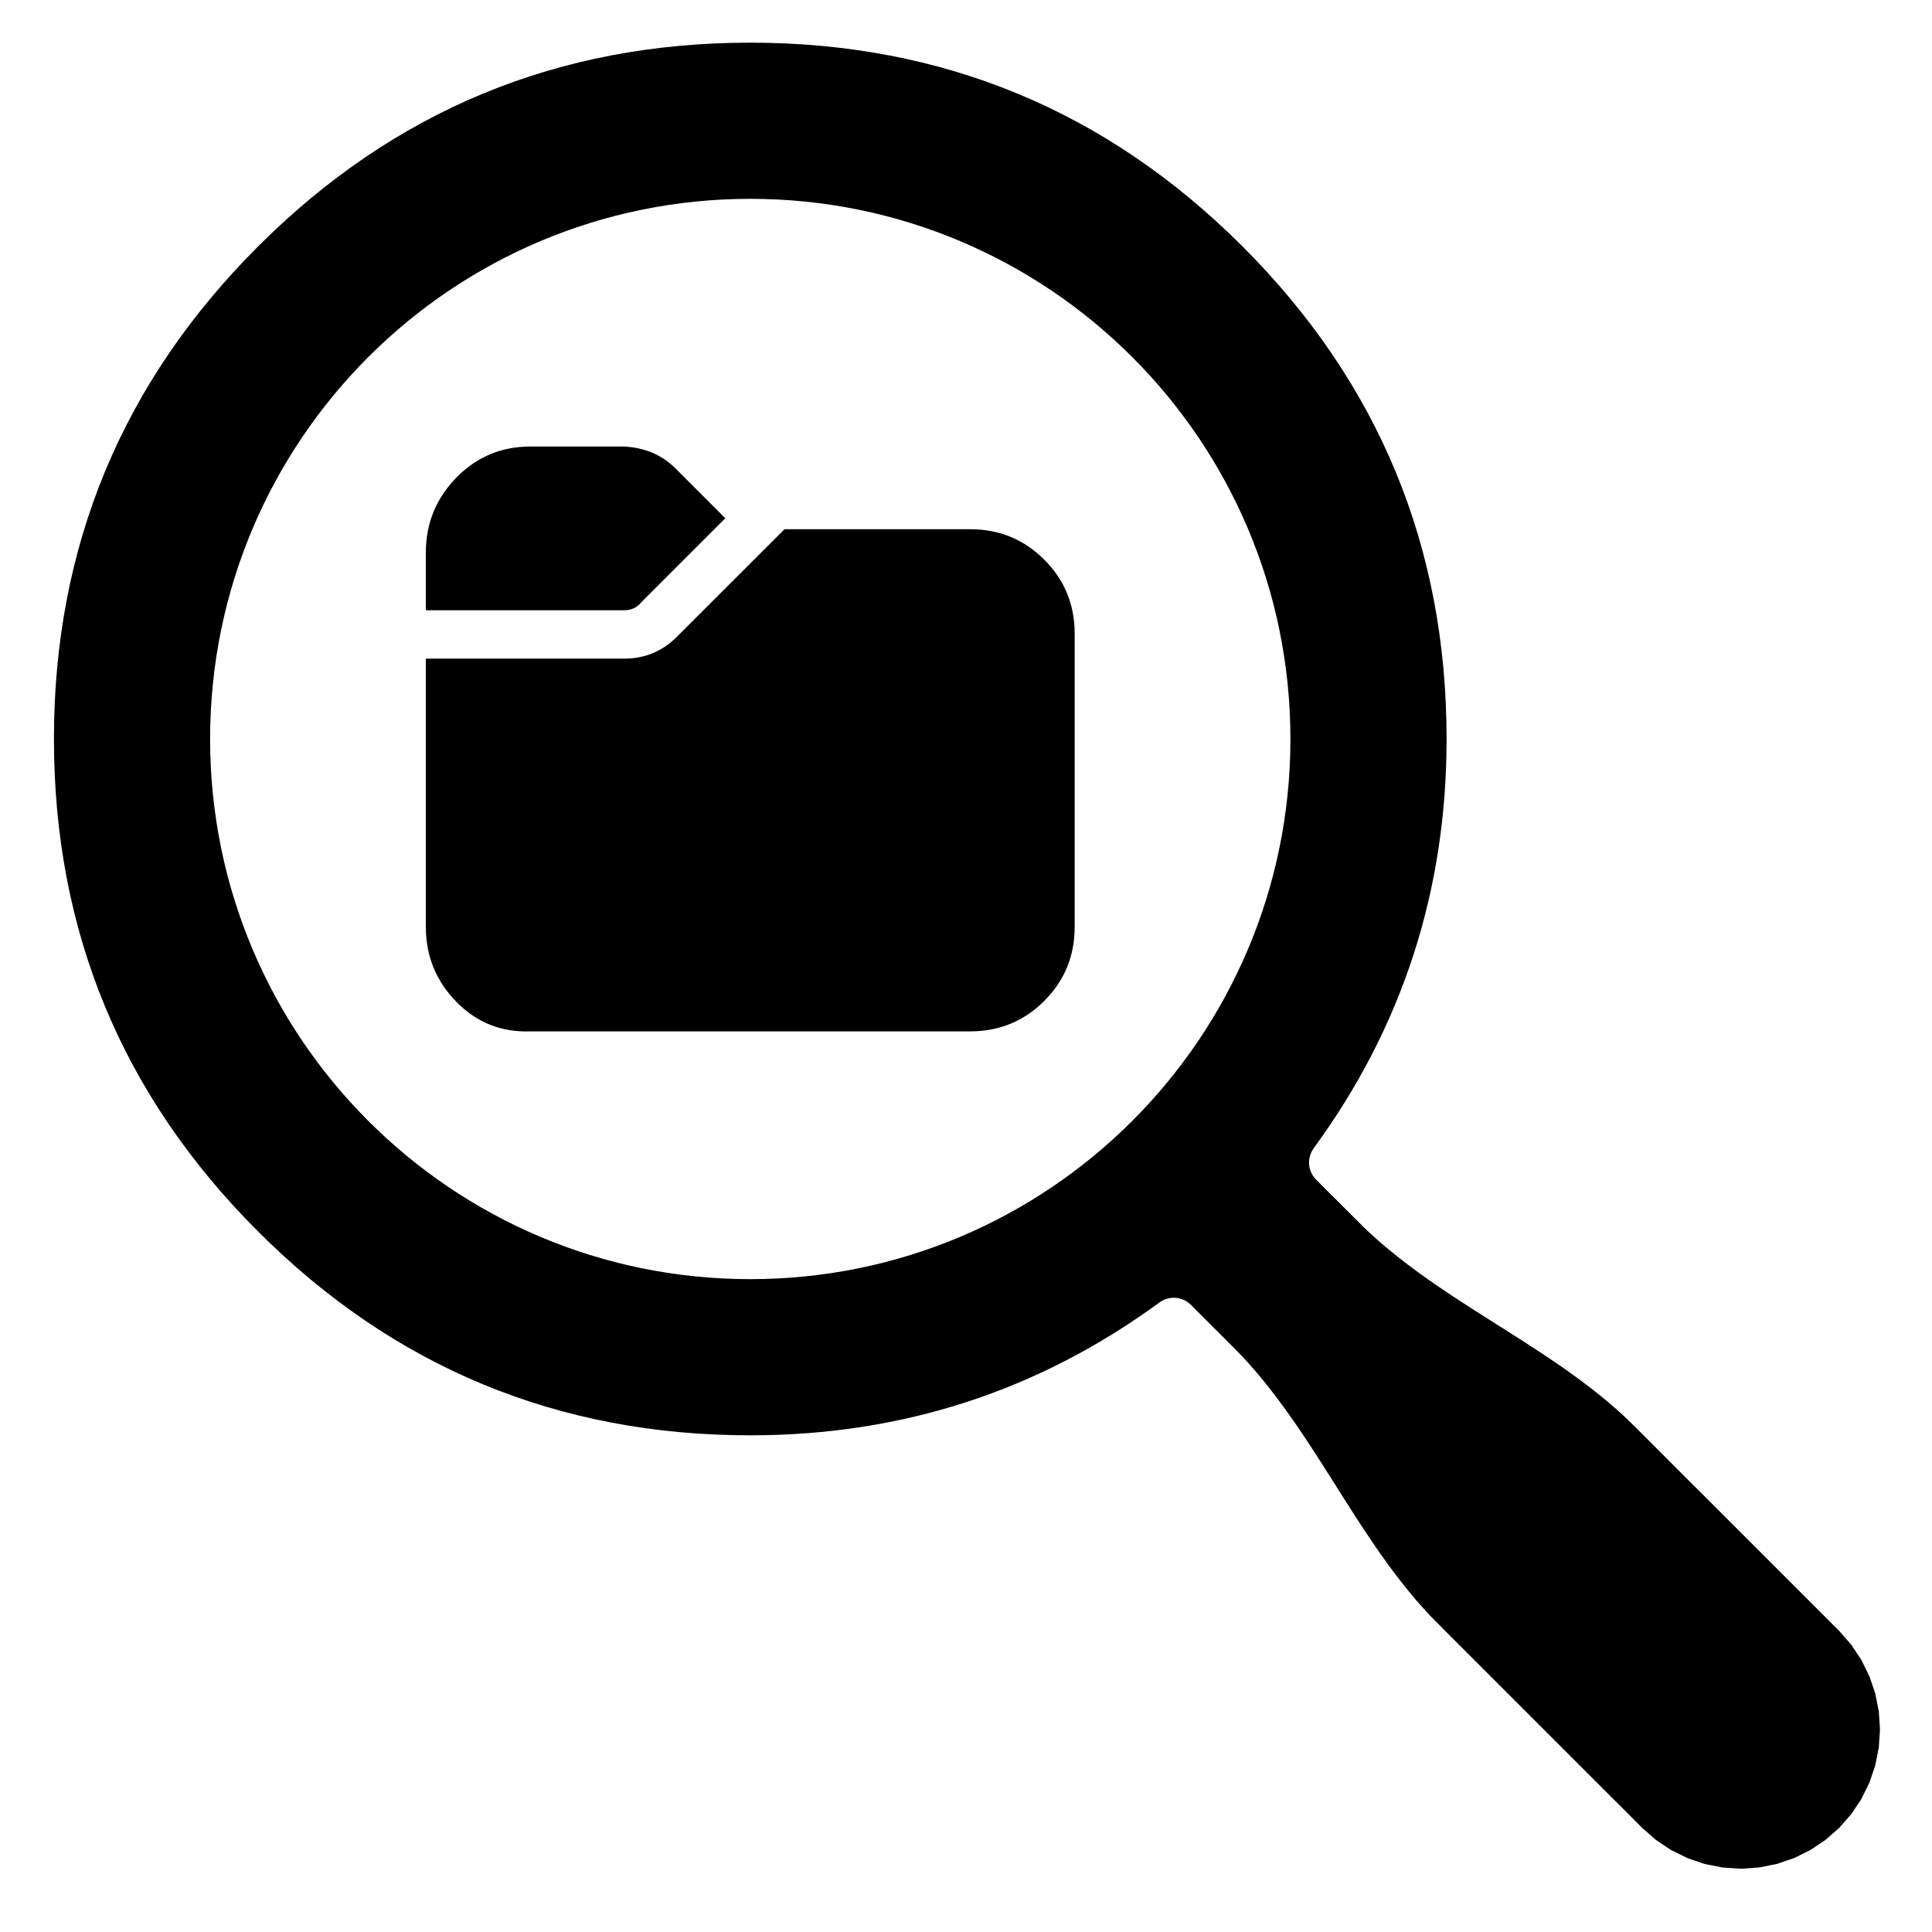
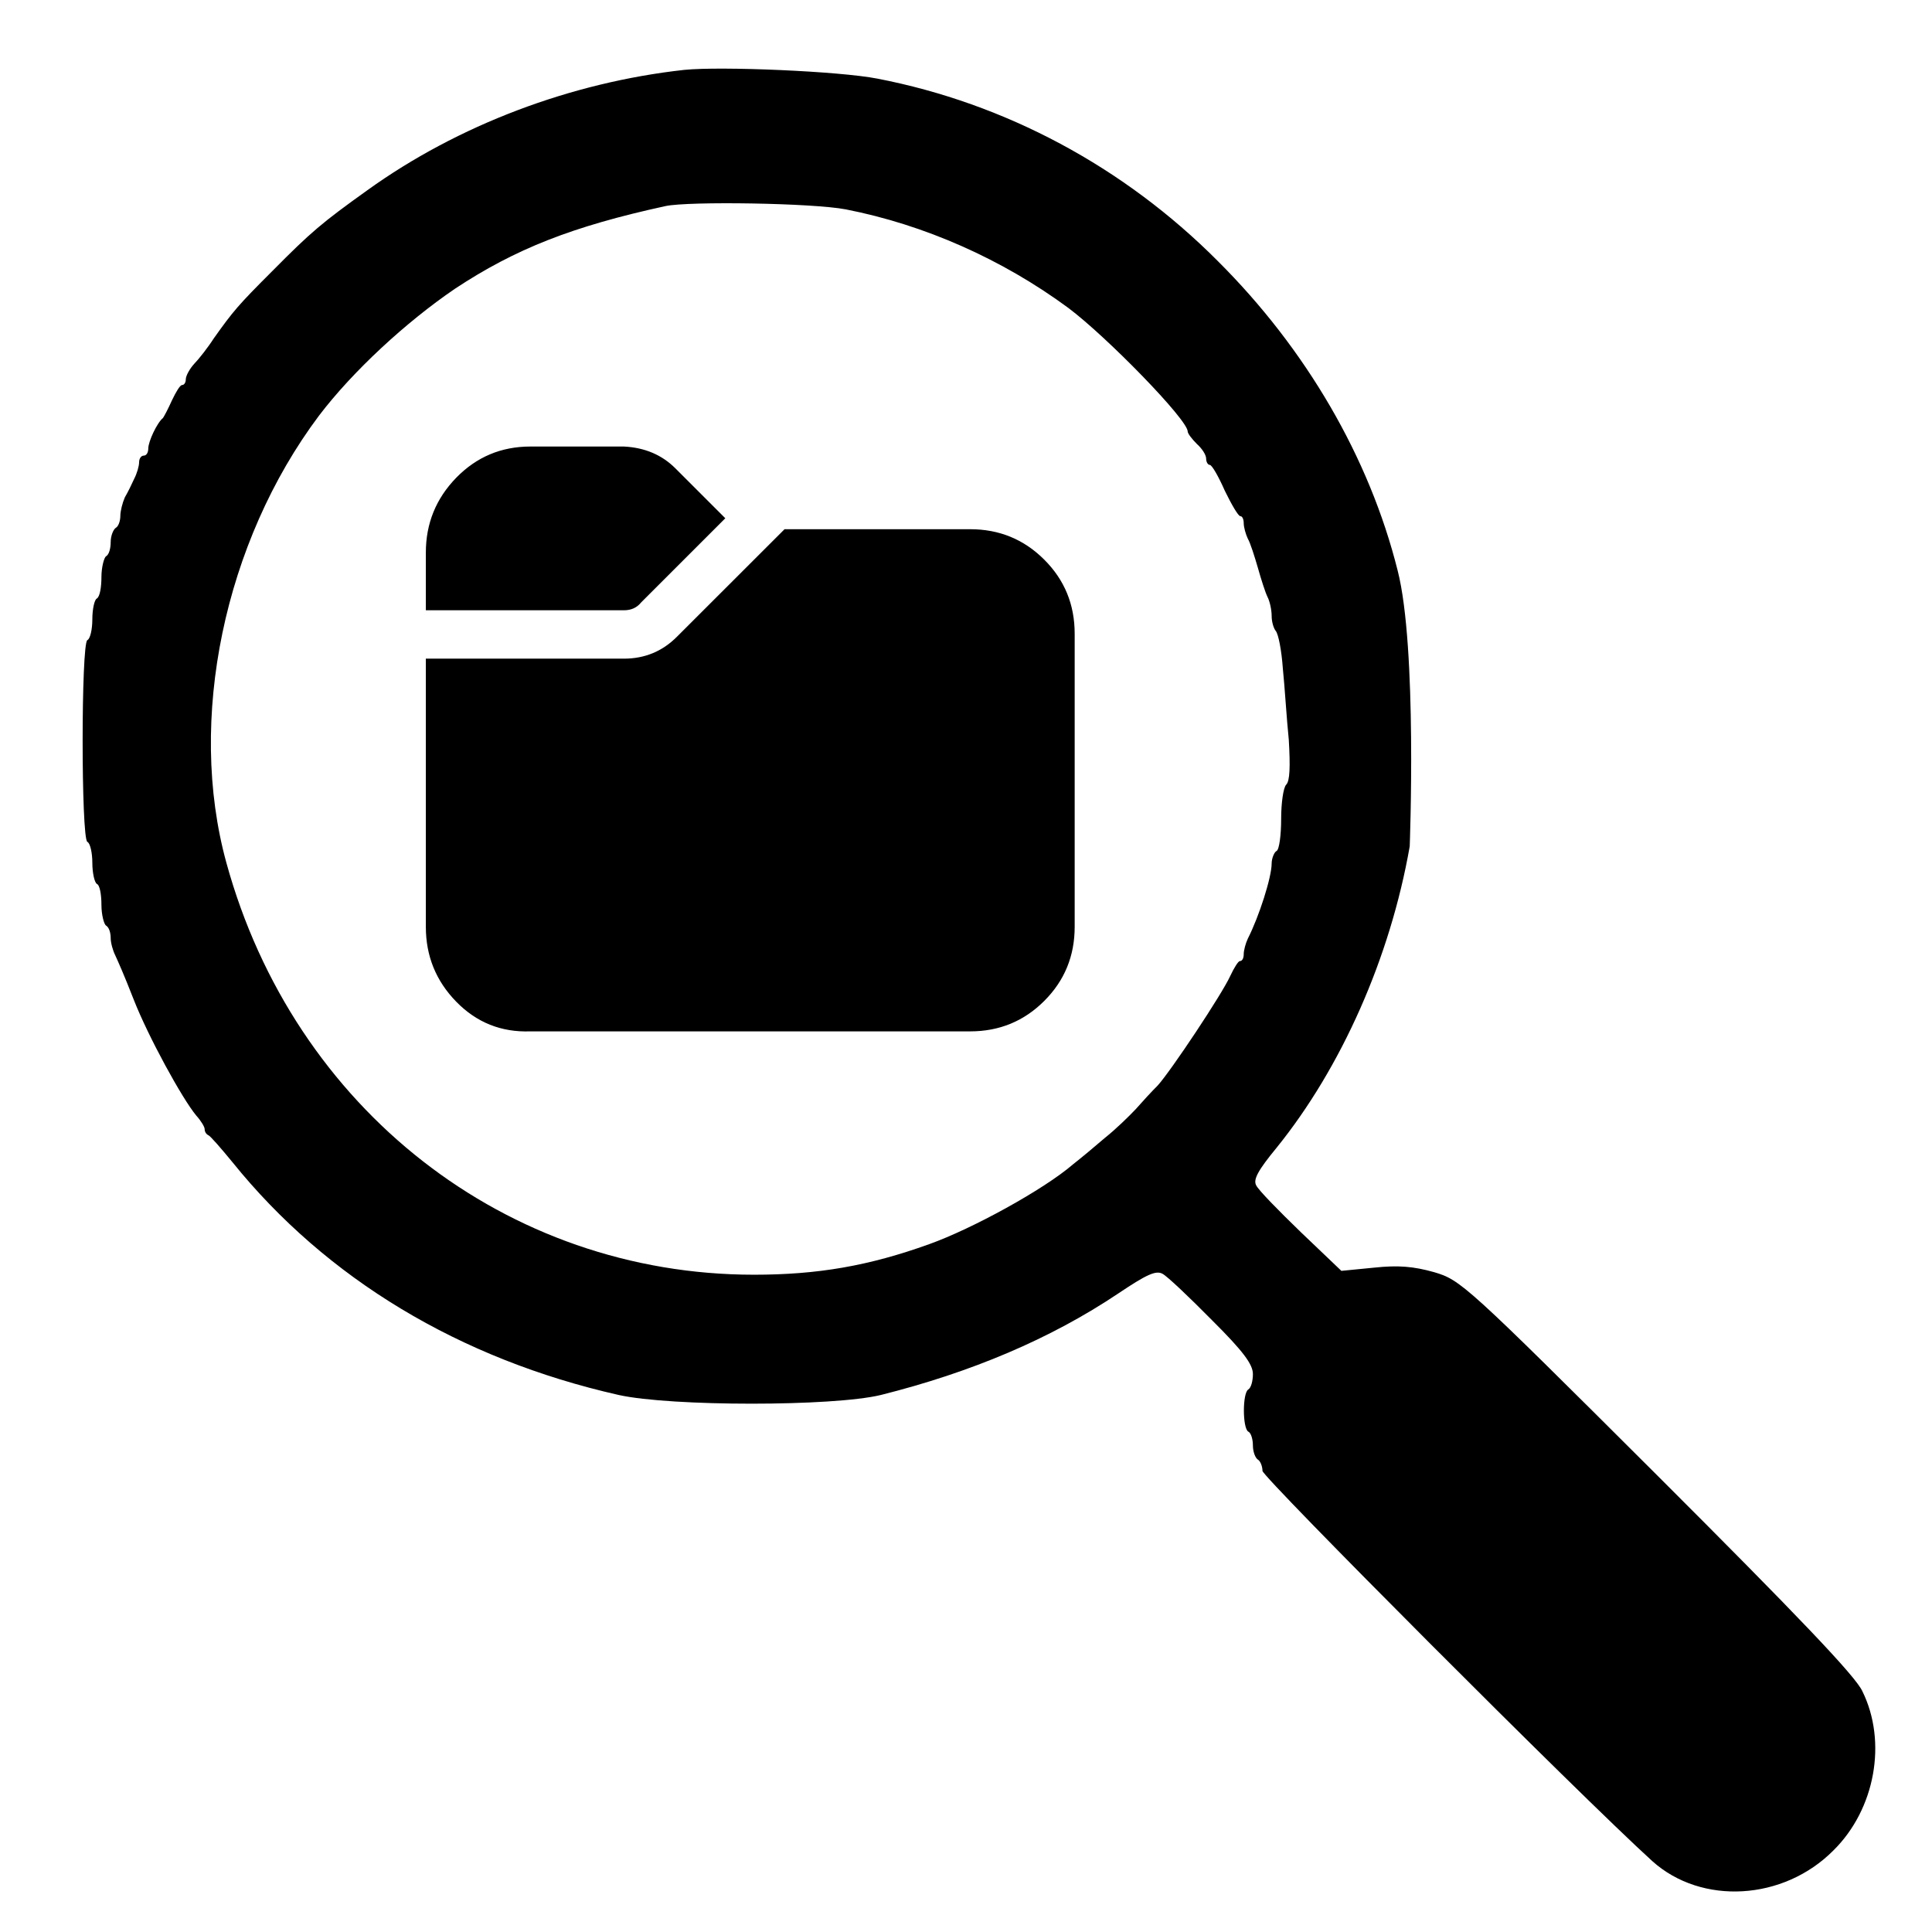
<svg xmlns="http://www.w3.org/2000/svg" width="24" height="24" viewBox="0 0 24 24">
-   <path d="M9.32 0.53 Q12.903 0.53 15.437 3.063 Q17.97 5.597 17.97 9.18 Q17.97 12.008 16.319 14.264 Q16.288 14.308 16.273 14.359 Q16.258 14.411 16.262 14.464 Q16.266 14.518 16.289 14.567 Q16.311 14.616 16.349 14.654 L16.86 15.164 L16.918 15.222 L16.977 15.28 L17.038 15.336 L17.099 15.391 L17.161 15.446 L17.224 15.499 L17.288 15.552 L17.353 15.604 L17.418 15.655 L17.484 15.706 L17.551 15.756 L17.618 15.806 L17.686 15.854 L17.754 15.903 L17.823 15.951 L17.892 15.998 L17.962 16.045 L18.032 16.092 L18.102 16.138 L18.173 16.184 L18.244 16.23 L18.315 16.276 L18.386 16.321 L18.457 16.366 L18.529 16.412 L18.6 16.457 L18.672 16.502 L18.743 16.547 L18.814 16.593 L18.886 16.638 L18.957 16.684 L19.027 16.73 L19.098 16.776 L19.168 16.822 L19.238 16.869 L19.308 16.916 L19.377 16.963 L19.446 17.011 L19.514 17.06 L19.582 17.109 L19.649 17.158 L19.715 17.208 L19.781 17.259 L19.847 17.311 L19.911 17.363 L19.975 17.416 L20.038 17.47 L20.1 17.524 L20.161 17.58 L20.221 17.636 L20.28 17.694 L20.339 17.752 L21.038 18.452 L21.097 18.51 L21.389 18.802 L21.447 18.86 L22.847 20.26 L22.996 20.43 L23.122 20.619 L23.222 20.822 L23.295 21.036 L23.339 21.258 L23.354 21.484 L23.339 21.709 L23.295 21.931 L23.222 22.146 L23.122 22.349 L22.996 22.537 L22.847 22.707 L22.677 22.856 L22.489 22.982 L22.286 23.082 L22.071 23.155 L21.849 23.199 L21.624 23.214 L21.398 23.199 L21.176 23.155 L20.962 23.082 L20.759 22.982 L20.57 22.856 L20.4 22.707 L20.109 22.415 L20.05 22.357 L19.7 22.007 L19.642 21.949 L17.95 20.257 L17.892 20.198 L17.834 20.14 L17.776 20.081 L17.72 20.021 L17.664 19.959 L17.609 19.898 L17.556 19.835 L17.503 19.771 L17.45 19.706 L17.399 19.641 L17.348 19.575 L17.298 19.509 L17.248 19.442 L17.2 19.374 L17.151 19.306 L17.103 19.237 L17.056 19.168 L17.009 19.098 L16.962 19.028 L16.916 18.958 L16.869 18.887 L16.824 18.817 L16.778 18.746 L16.733 18.674 L16.687 18.603 L16.642 18.532 L16.597 18.46 L16.552 18.389 L16.506 18.317 L16.461 18.246 L16.416 18.175 L16.37 18.104 L16.324 18.033 L16.278 17.962 L16.232 17.892 L16.185 17.822 L16.138 17.752 L16.091 17.683 L16.043 17.614 L15.994 17.546 L15.946 17.478 L15.896 17.411 L15.846 17.344 L15.795 17.278 L15.744 17.213 L15.692 17.148 L15.639 17.084 L15.585 17.021 L15.531 16.959 L15.476 16.898 L15.419 16.837 L15.362 16.778 L15.304 16.719 L14.837 16.253 L14.794 16.209 Q14.756 16.171 14.707 16.149 Q14.658 16.126 14.604 16.122 Q14.551 16.118 14.499 16.133 Q14.448 16.148 14.404 16.179 Q12.148 17.83 9.32 17.83 Q5.737 17.83 3.204 15.296 Q0.67 12.763 0.67 9.18 Q0.67 5.597 3.204 3.063 Q5.737 0.53 9.32 0.53 Z        M9.32 2.47 C5.614 2.47 2.61 5.474 2.61 9.18 C2.61 12.886 5.614 15.89 9.32 15.89 C13.026 15.89 16.03 12.886 16.03 9.18 C16.03 5.474 13.026 2.47 9.32 2.47 Z        M5.29 8.182 H7.751 C8.009 8.182 8.229 8.091 8.409 7.91 L9.746 6.574 H12.052 Q12.594 6.574 12.972 6.952 Q13.35 7.329 13.35 7.872 V11.514 C13.35 11.876 13.224 12.182 12.972 12.434 Q12.594 12.812 12.052 12.812 H6.588 C6.227 12.825 5.92 12.702 5.668 12.444 Q5.29 12.057 5.29 11.514 Z        M5.29 7.581 V6.864 C5.29 6.503 5.416 6.193 5.668 5.934 Q6.046 5.547 6.588 5.547 H7.751 C8.009 5.56 8.222 5.65 8.39 5.818 L9.01 6.438 L7.964 7.484 Q7.886 7.581 7.751 7.581 Z" />
+   <path d="M8.5 0.868 C8.961 0.822 10.425 0.884 10.901 0.977 C12.487 1.284 13.961 2.071 15.128 3.243 C16.222 4.333 17.01 5.681 17.362 7.087 C17.607 8.041 17.512 10.514 17.512 10.514 C17.269 11.899 16.663 13.262 15.858 14.258 C15.632 14.533 15.564 14.652 15.605 14.725 C15.632 14.783 15.88 15.036 16.159 15.306 L16.663 15.787 L17.071 15.747 C17.373 15.715 17.56 15.732 17.814 15.803 C18.145 15.901 18.197 15.944 20.583 18.324 C22.316 20.055 23.051 20.822 23.135 21.009 C23.445 21.637 23.295 22.473 22.777 22.985 C22.155 23.613 21.137 23.669 20.526 23.12 C19.618 22.296 15.683 18.349 15.683 18.272 C15.683 18.216 15.656 18.148 15.626 18.132 C15.593 18.11 15.564 18.034 15.564 17.955 C15.564 17.883 15.542 17.799 15.506 17.784 C15.434 17.737 15.434 17.307 15.506 17.261 C15.542 17.24 15.564 17.153 15.564 17.069 C15.564 16.949 15.445 16.787 15.055 16.399 C14.775 16.115 14.501 15.855 14.442 15.824 C14.361 15.778 14.246 15.83 13.893 16.067 C13.048 16.633 12.063 17.048 10.942 17.329 C10.347 17.473 8.339 17.473 7.686 17.329 C5.712 16.883 4.056 15.886 2.89 14.44 C2.745 14.263 2.609 14.107 2.588 14.102 C2.558 14.087 2.542 14.056 2.542 14.024 C2.542 13.999 2.495 13.92 2.438 13.858 C2.262 13.646 1.842 12.879 1.661 12.417 C1.535 12.095 1.474 11.961 1.432 11.868 C1.402 11.809 1.375 11.712 1.375 11.654 C1.375 11.586 1.355 11.521 1.318 11.498 C1.292 11.483 1.26 11.364 1.26 11.24 C1.26 11.115 1.241 10.996 1.203 10.98 C1.173 10.96 1.147 10.841 1.147 10.717 C1.147 10.597 1.121 10.473 1.085 10.458 C1.007 10.41 1.007 7.998 1.085 7.952 C1.121 7.936 1.147 7.818 1.147 7.693 C1.147 7.568 1.173 7.449 1.203 7.435 C1.241 7.412 1.26 7.293 1.26 7.168 C1.26 7.049 1.292 6.926 1.318 6.91 C1.355 6.889 1.375 6.811 1.375 6.734 C1.375 6.656 1.407 6.579 1.438 6.557 C1.469 6.542 1.495 6.475 1.495 6.407 C1.495 6.349 1.521 6.246 1.551 6.178 C1.587 6.117 1.638 6.013 1.666 5.95 C1.701 5.883 1.728 5.79 1.728 5.743 C1.728 5.696 1.754 5.66 1.785 5.66 C1.821 5.66 1.842 5.619 1.842 5.571 C1.842 5.484 1.952 5.25 2.024 5.193 C2.039 5.173 2.091 5.074 2.137 4.971 C2.185 4.871 2.236 4.783 2.262 4.783 C2.288 4.783 2.308 4.752 2.308 4.712 C2.308 4.669 2.356 4.581 2.413 4.519 C2.469 4.462 2.583 4.317 2.656 4.203 C2.896 3.866 2.957 3.792 3.382 3.368 C3.864 2.881 3.999 2.767 4.565 2.362 C5.689 1.554 7.09 1.024 8.5 0.868 Z        M10.507 2.601 C10.098 2.522 8.557 2.498 8.267 2.56 C7.106 2.813 6.4 3.093 5.653 3.586 C5.042 4.002 4.382 4.612 3.963 5.163 C2.785 6.734 2.324 8.943 2.812 10.717 C3.652 13.776 6.29 15.835 9.367 15.835 C10.156 15.835 10.793 15.726 11.544 15.455 C12.079 15.264 12.966 14.777 13.328 14.465 C13.426 14.388 13.608 14.237 13.728 14.133 C13.858 14.03 14.024 13.868 14.107 13.78 C14.189 13.687 14.307 13.558 14.381 13.485 C14.546 13.303 15.18 12.35 15.283 12.123 C15.329 12.024 15.382 11.939 15.402 11.939 C15.434 11.939 15.45 11.899 15.45 11.852 C15.45 11.805 15.474 11.717 15.501 11.66 C15.641 11.385 15.797 10.898 15.797 10.726 C15.797 10.665 15.828 10.586 15.858 10.571 C15.891 10.555 15.915 10.374 15.915 10.172 C15.915 9.975 15.942 9.782 15.978 9.747 C16.024 9.701 16.029 9.518 16.01 9.192 C15.983 8.933 15.959 8.523 15.936 8.305 C15.92 8.077 15.88 7.875 15.848 7.838 C15.823 7.807 15.797 7.729 15.797 7.652 C15.797 7.579 15.775 7.471 15.744 7.412 C15.719 7.361 15.667 7.201 15.626 7.054 C15.584 6.91 15.532 6.744 15.501 6.692 C15.474 6.635 15.45 6.548 15.45 6.5 C15.45 6.453 15.434 6.412 15.408 6.412 C15.382 6.412 15.299 6.268 15.215 6.096 C15.137 5.919 15.055 5.775 15.028 5.775 C15.004 5.775 14.983 5.738 14.983 5.696 C14.983 5.65 14.931 5.571 14.868 5.515 C14.805 5.452 14.754 5.385 14.754 5.36 C14.754 5.214 13.753 4.187 13.271 3.825 C12.447 3.218 11.483 2.792 10.507 2.601 Z        M5.29 8.182 H7.751 C8.009 8.182 8.229 8.091 8.409 7.91 L9.746 6.574 H12.052 Q12.594 6.574 12.972 6.952 Q13.35 7.329 13.35 7.872 V11.514 C13.35 11.876 13.224 12.182 12.972 12.434 Q12.594 12.812 12.052 12.812 H6.588 C6.227 12.825 5.92 12.702 5.668 12.444 Q5.29 12.057 5.29 11.514 Z        M5.29 7.581 V6.864 C5.29 6.503 5.416 6.193 5.668 5.934 Q6.046 5.547 6.588 5.547 H7.751 C8.009 5.56 8.222 5.65 8.39 5.818 L9.01 6.438 L7.964 7.484 Q7.886 7.581 7.751 7.581 Z" />
</svg>
